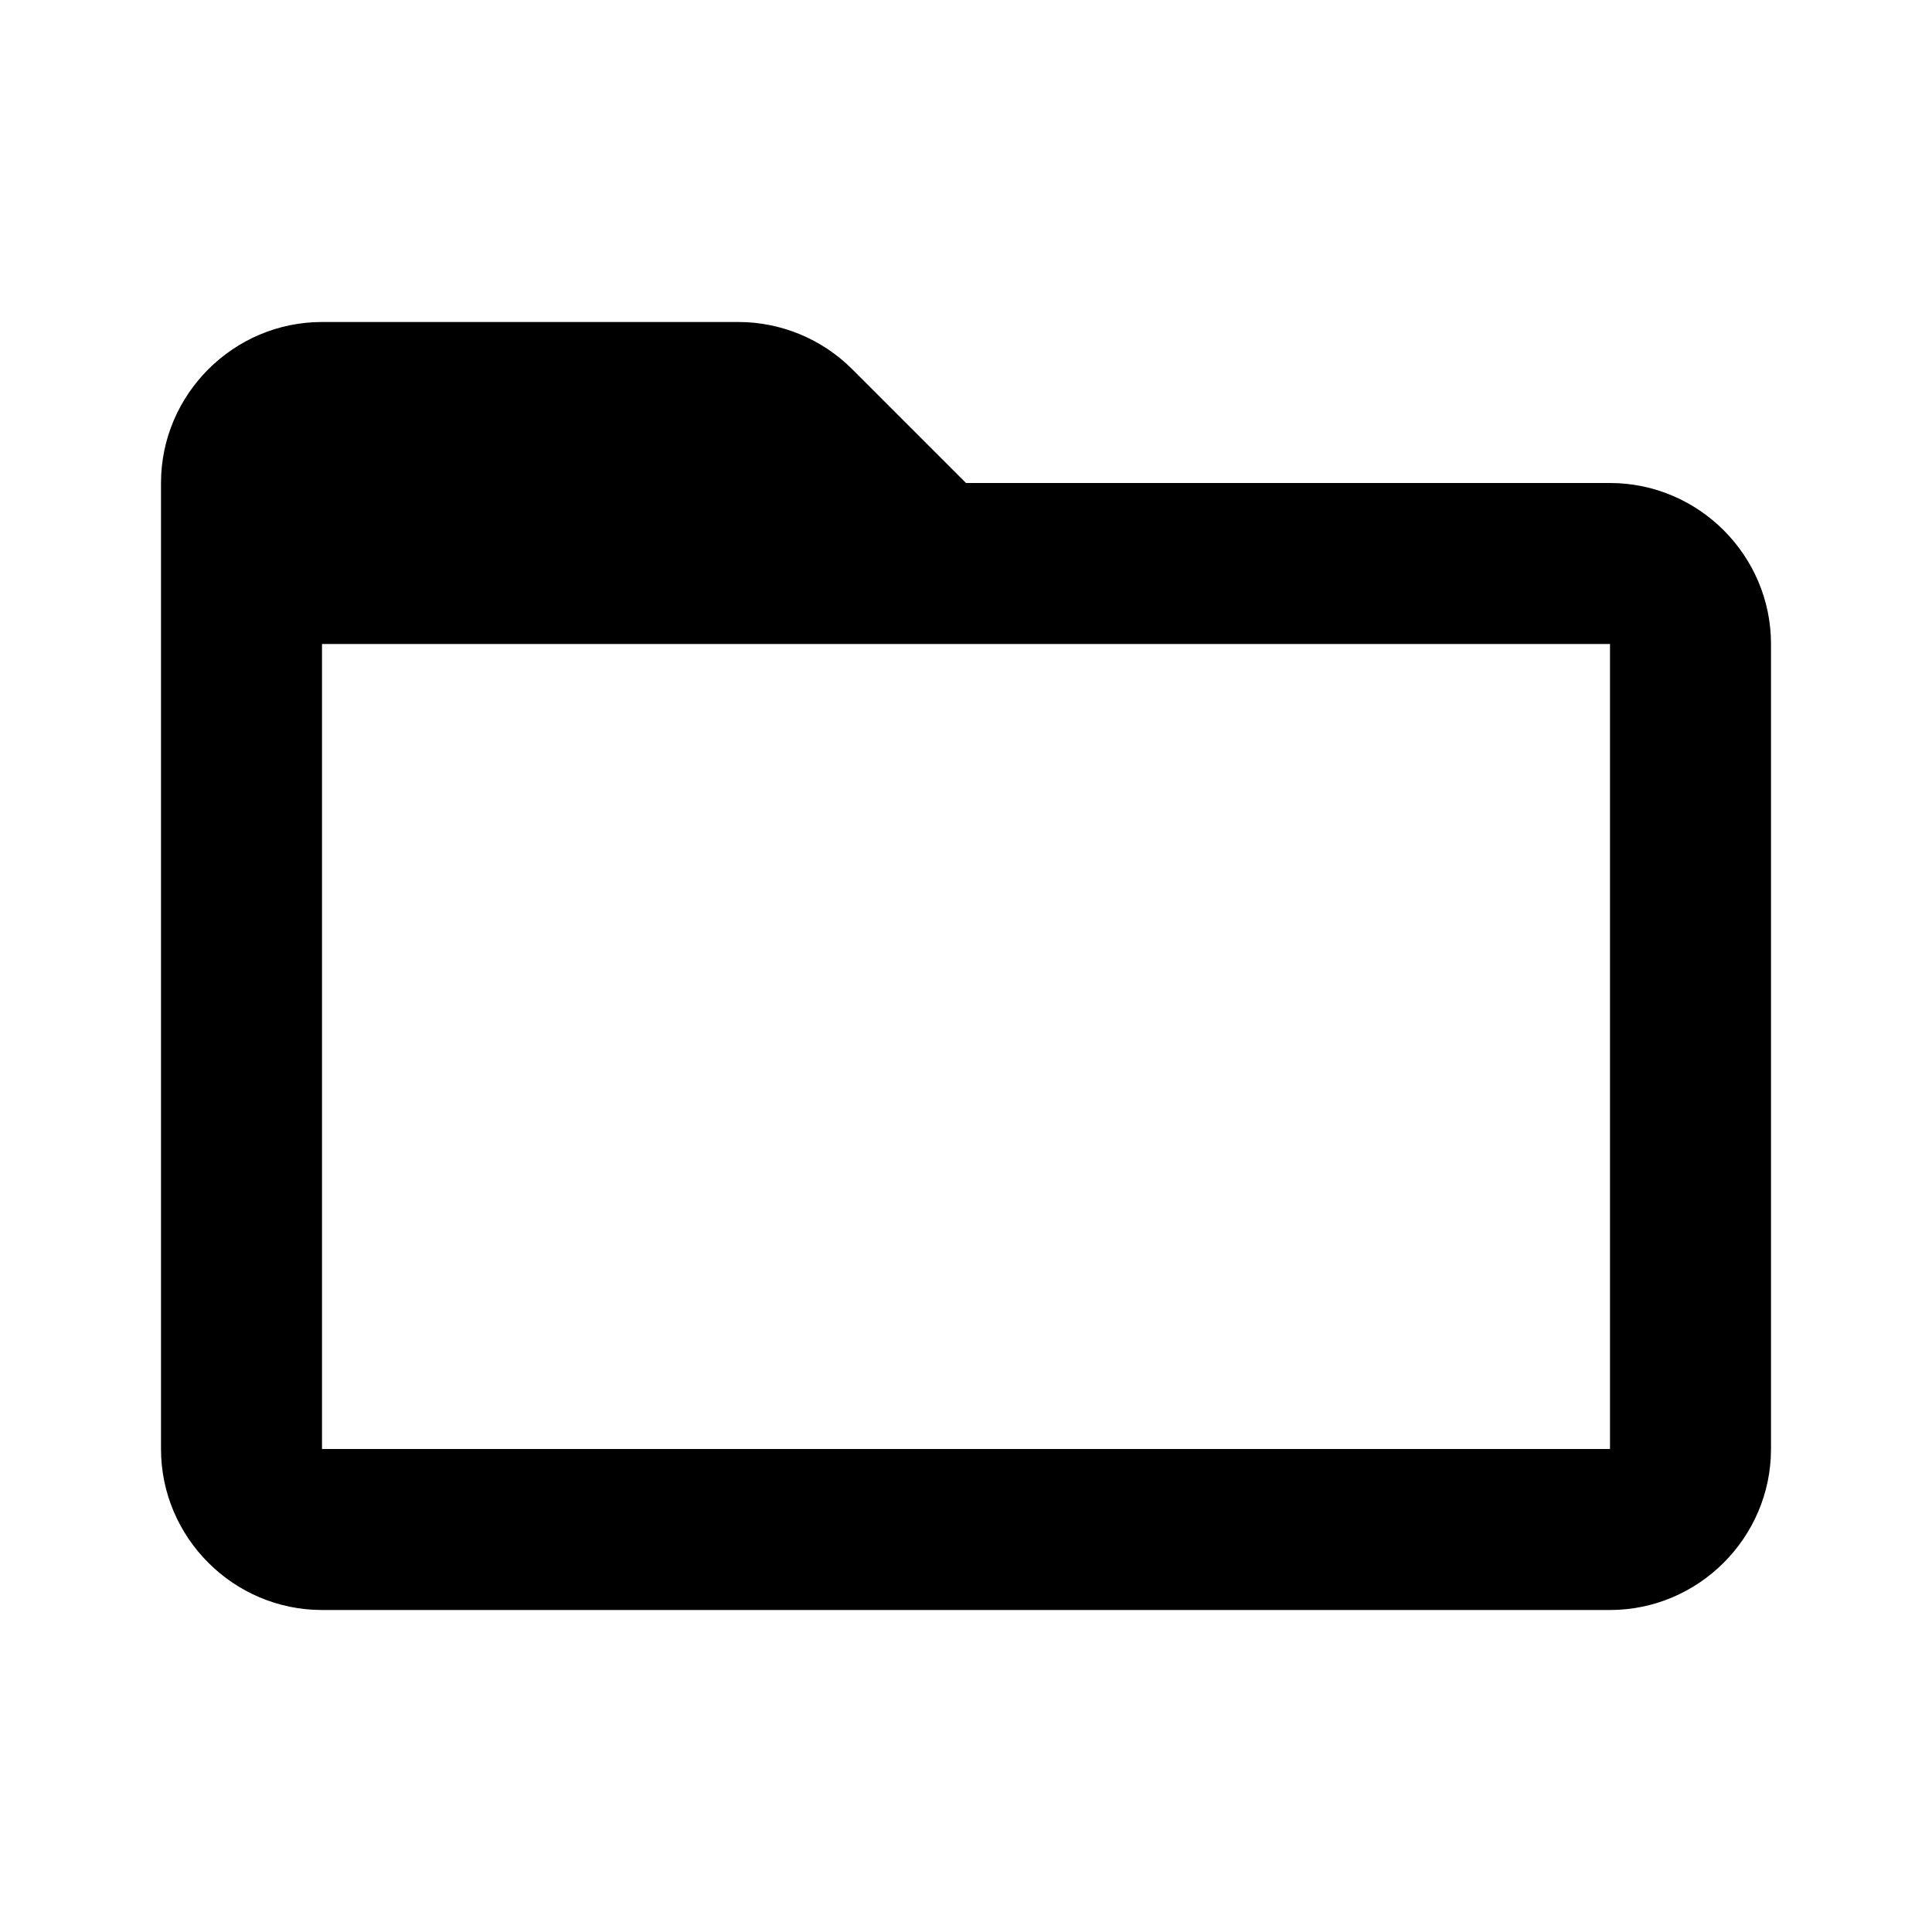
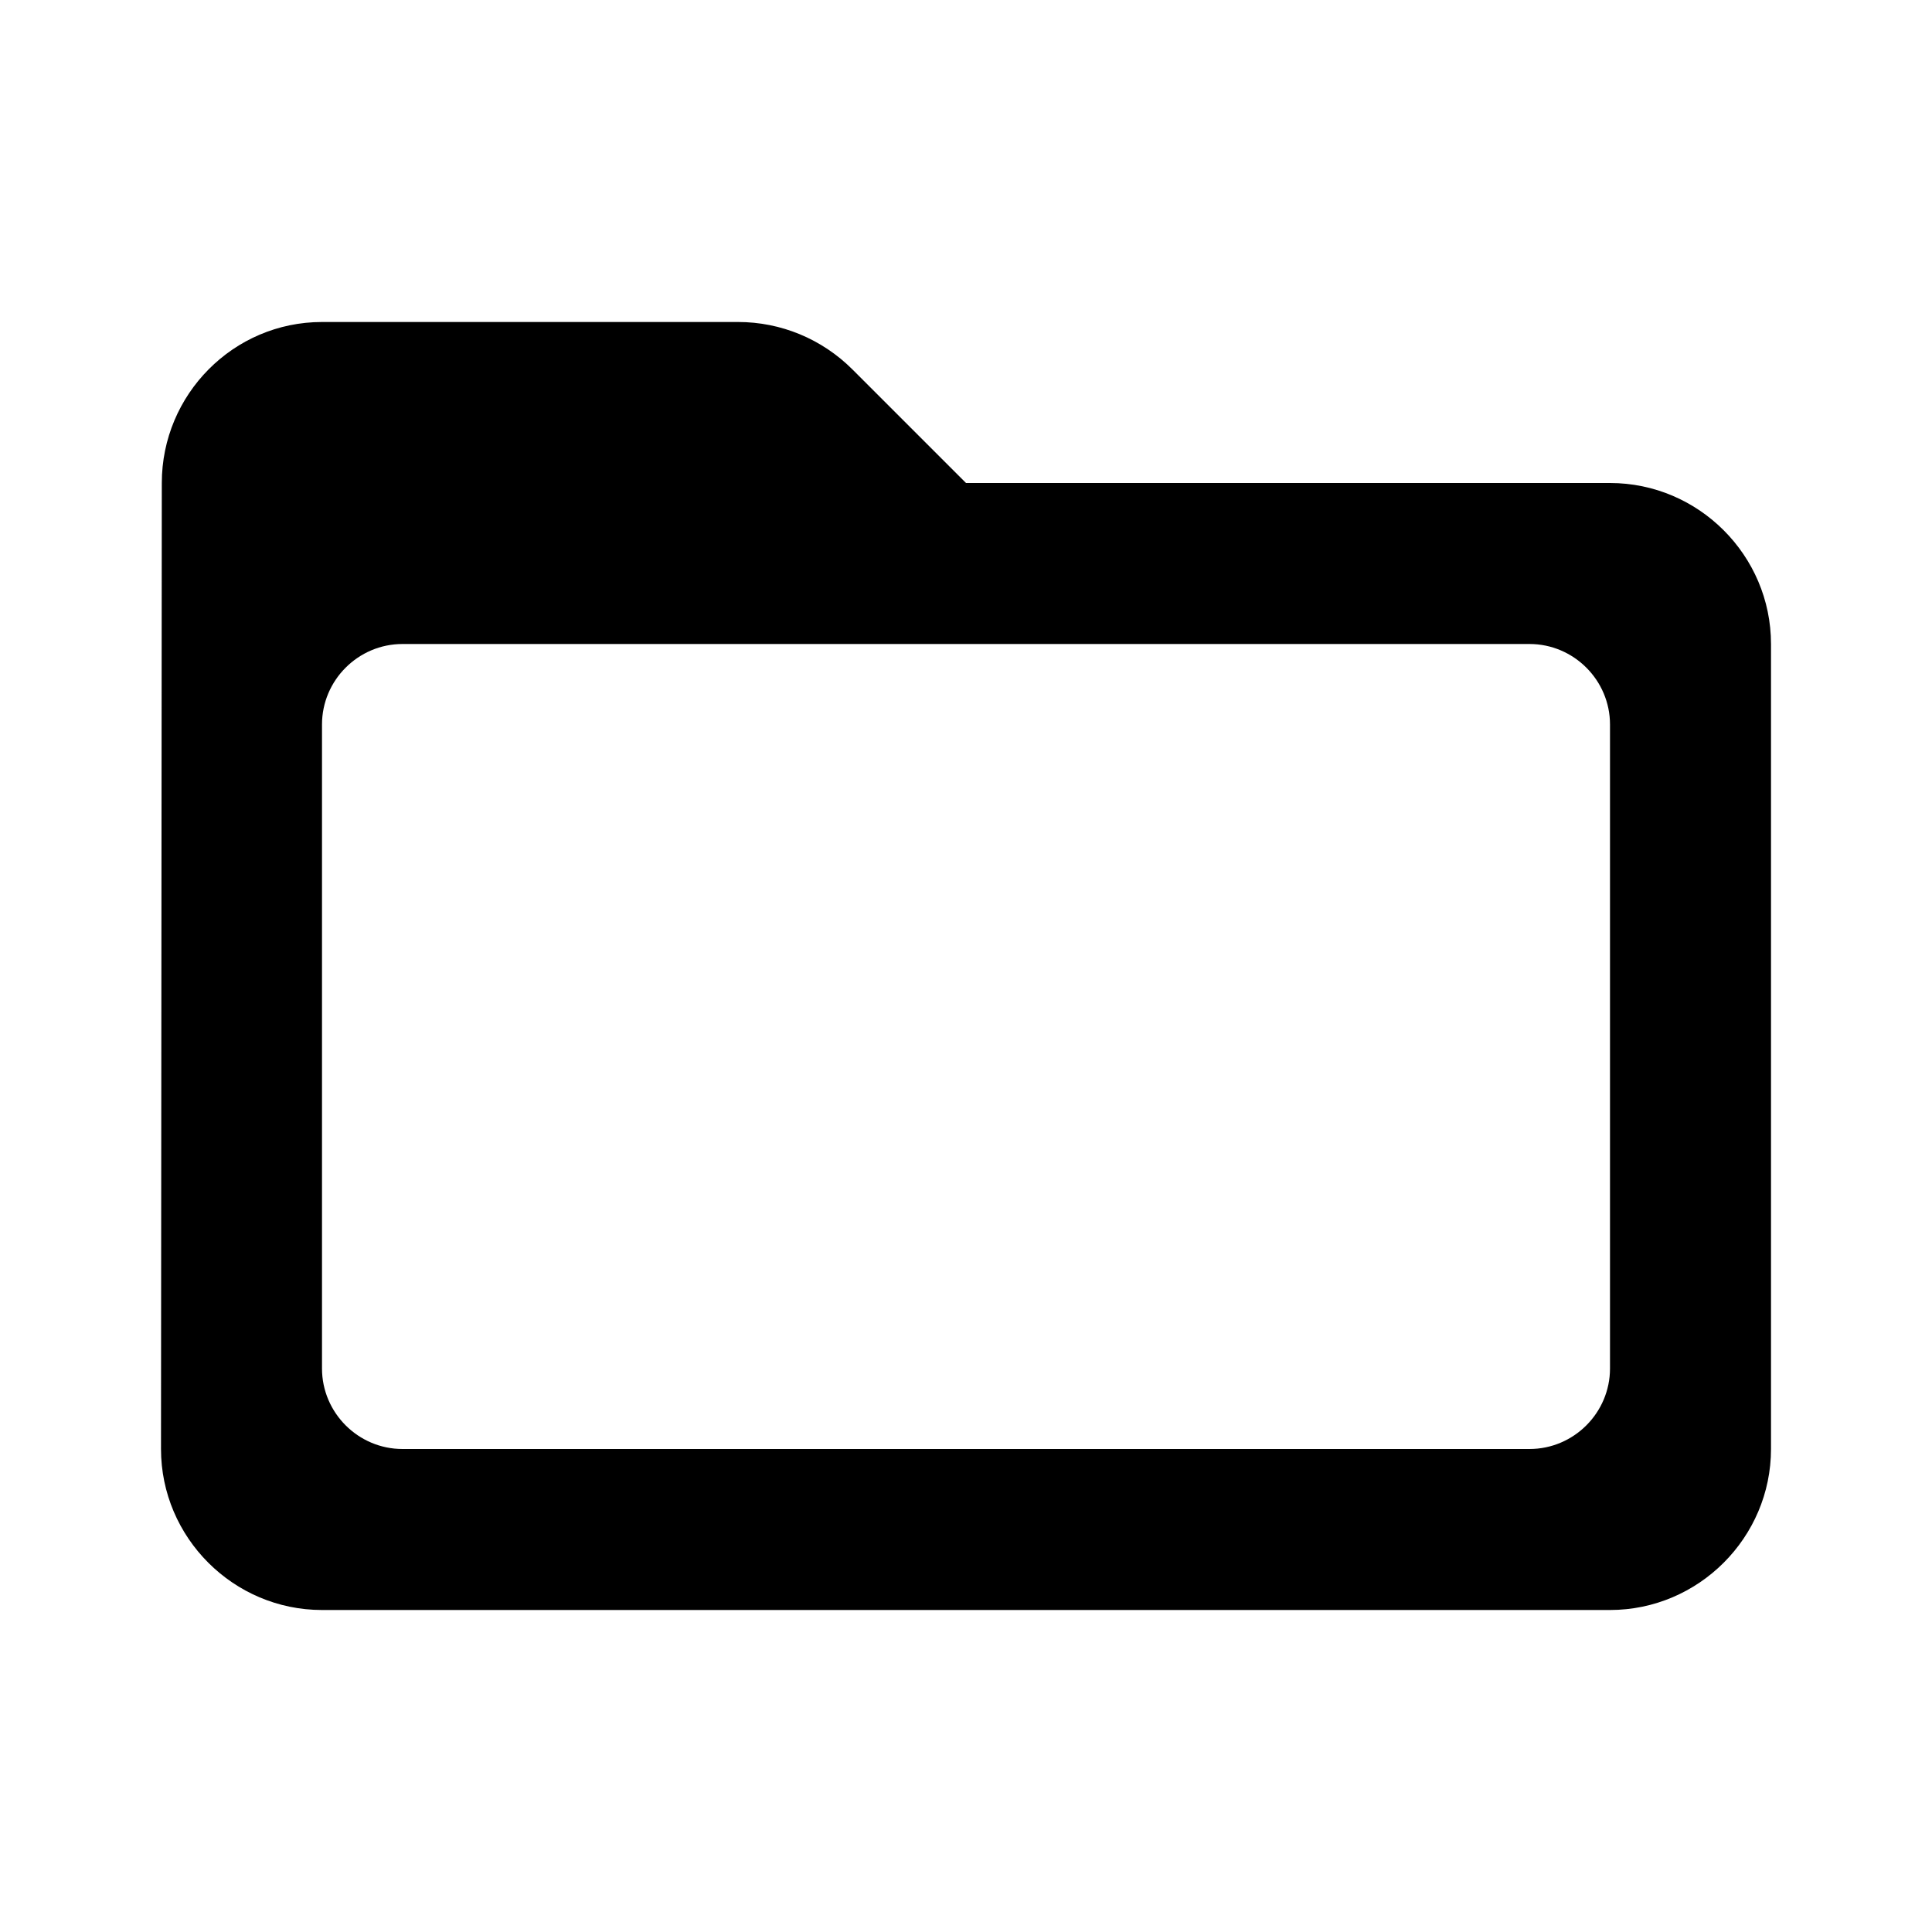
- <svg xmlns="http://www.w3.org/2000/svg" version="1.1" x="0px" y="0px" viewBox="0 0 24 24" style="enable-background:new 0 0 24 24;" xml:space="preserve" width="50px" height="50px">
-   <g id="Rounded">
-     <path d="M20,6h-8l-1.414-1.414C10.211,4.211,9.702,4,9.172,4H4C2.9,4,2,4.9,2,6v12c0,1.1,0.9,2,2,2h16c1.1,0,2-0.9,2-2V8   C22,6.9,21.1,6,20,6z M20,18H4V8h16V18z" />
-   </g>
+ <svg xmlns="http://www.w3.org/2000/svg" width="24" height="24" viewBox="0 0 24 24">
+   <path fill="none" d="M0 0h24v24H0V0z" />
+   <path d="M20 6h-8l-1.41-1.41C10.21 4.21 9.7 4 9.17 4H4c-1.1 0-1.99.9-1.99 2L2 18c0 1.1.9 2 2 2h16c1.1 0 2-.9 2-2V8c0-1.1-.9-2-2-2zm-1 12H5c-.55 0-1-.45-1-1V9c0-.55.45-1 1-1h14c.55 0 1 .45 1 1v8c0 .55-.45 1-1 1z" />
</svg>
